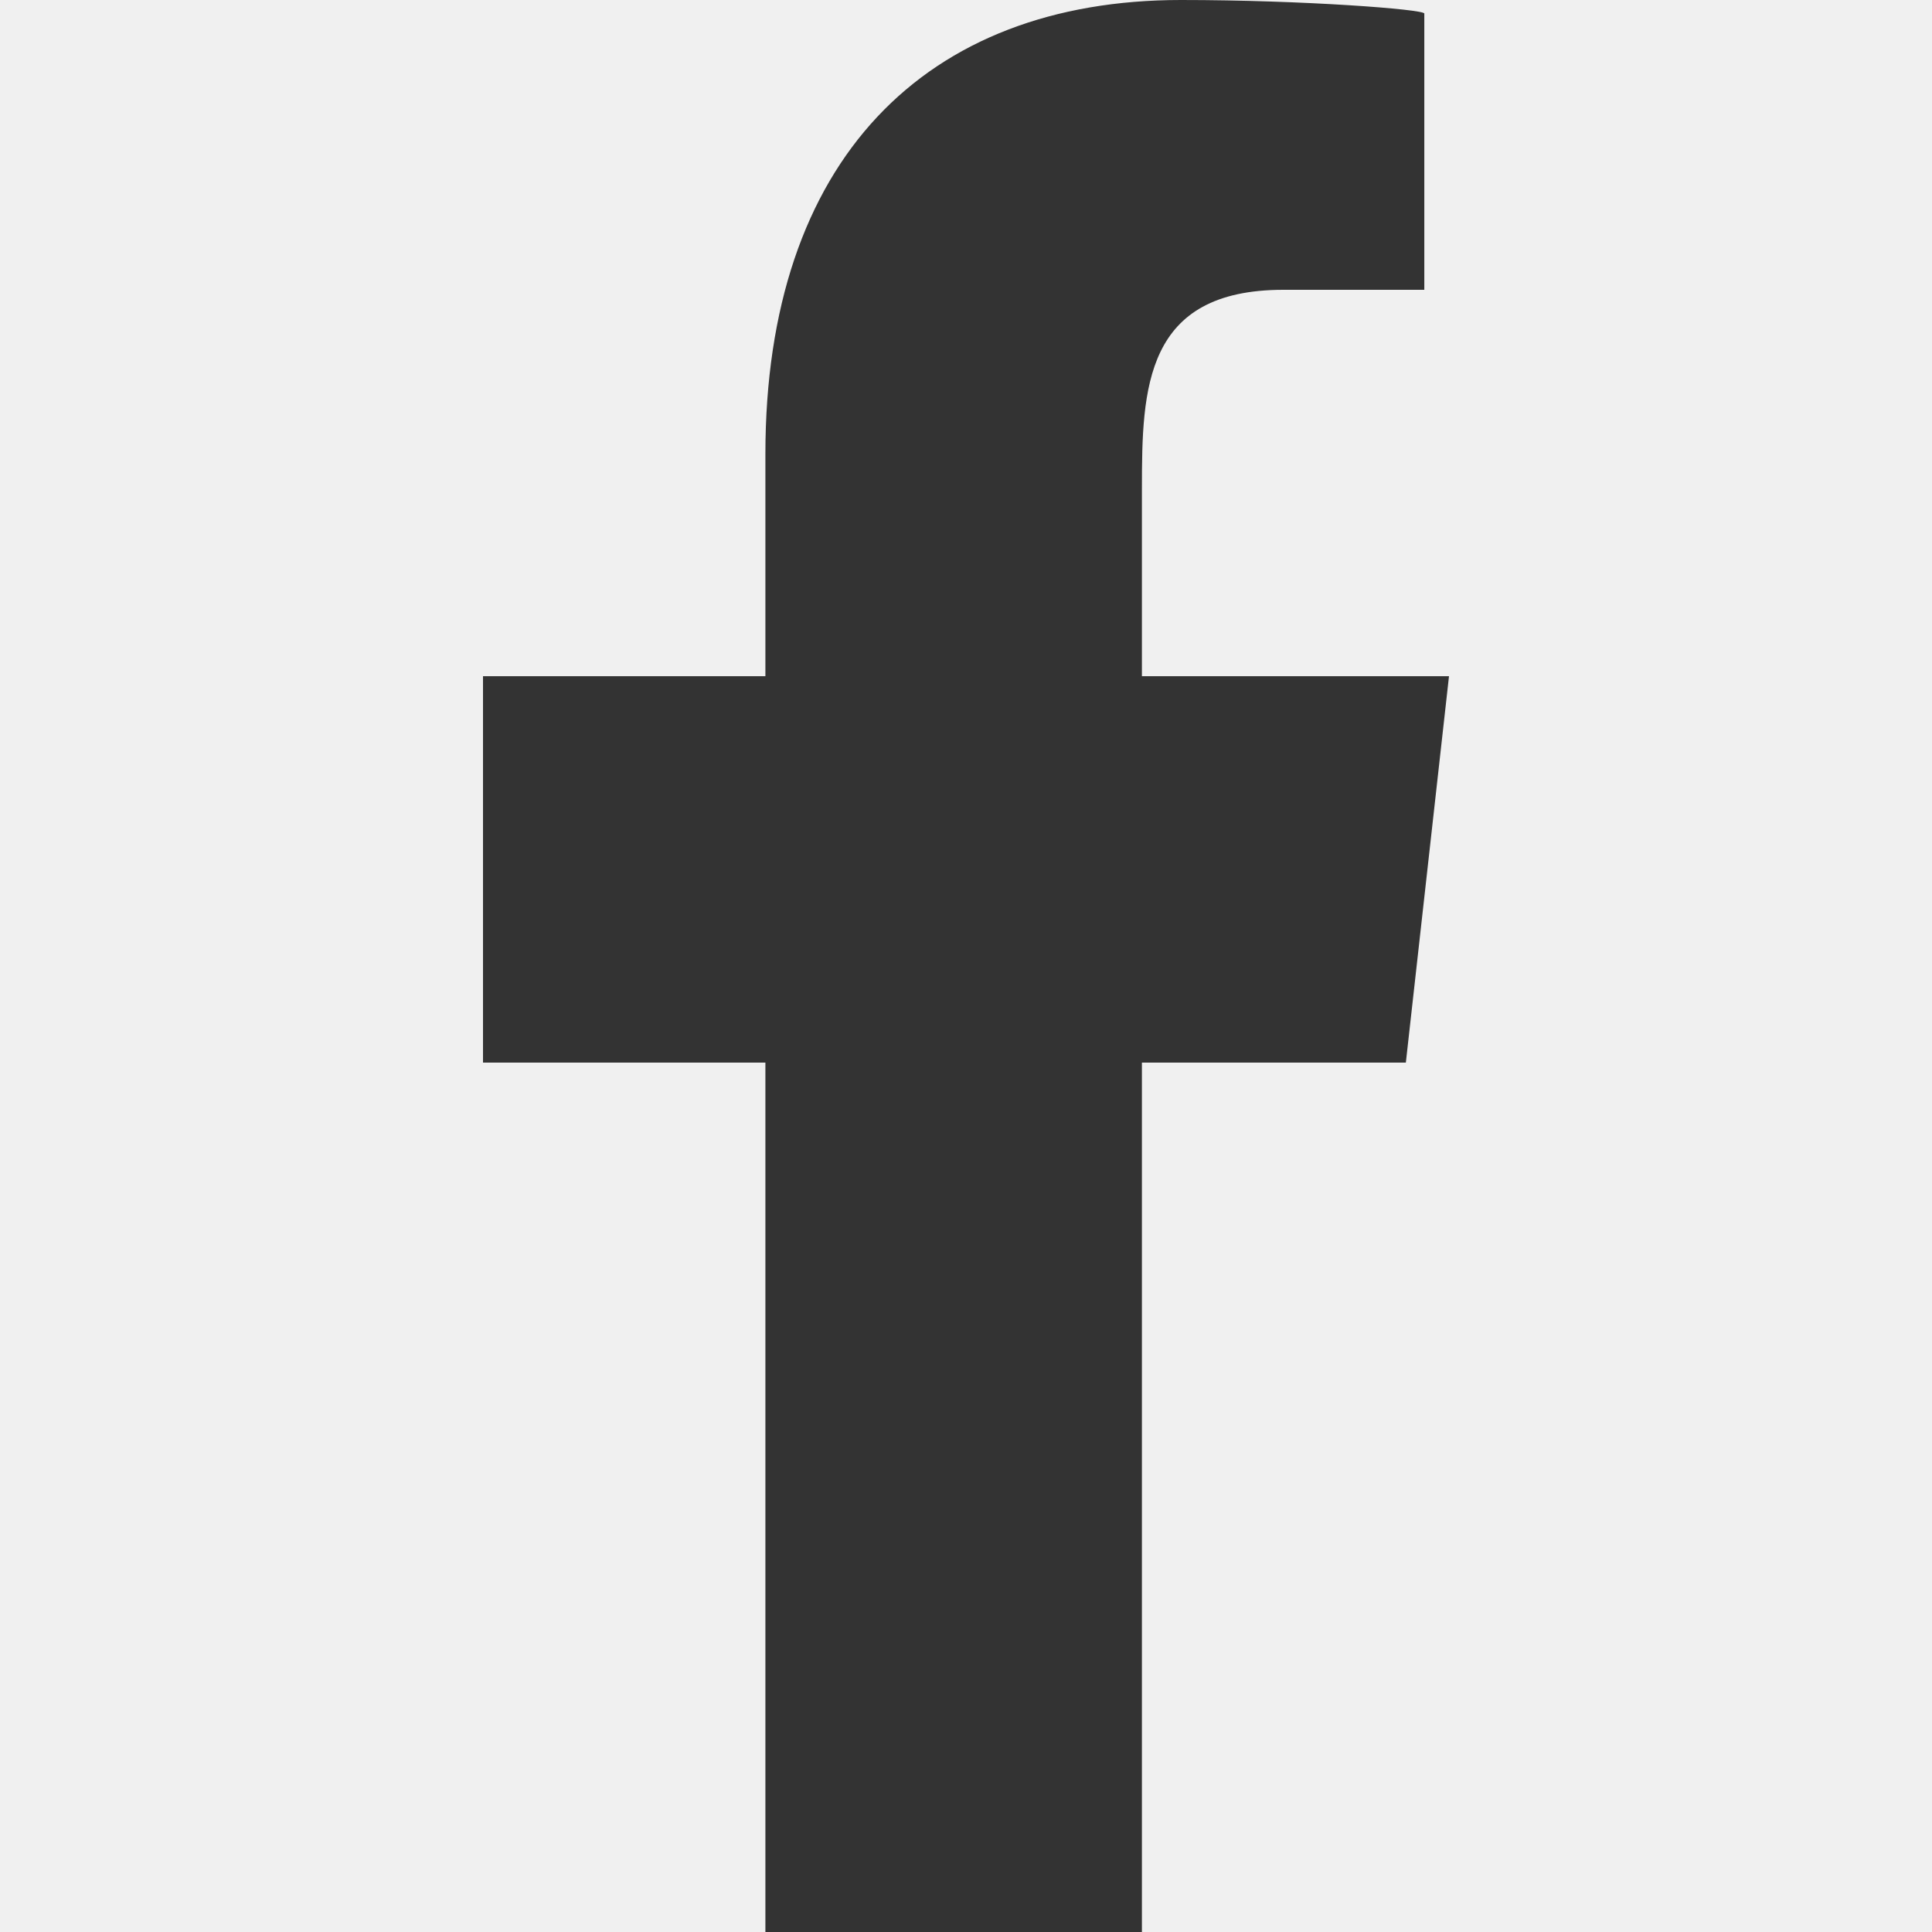
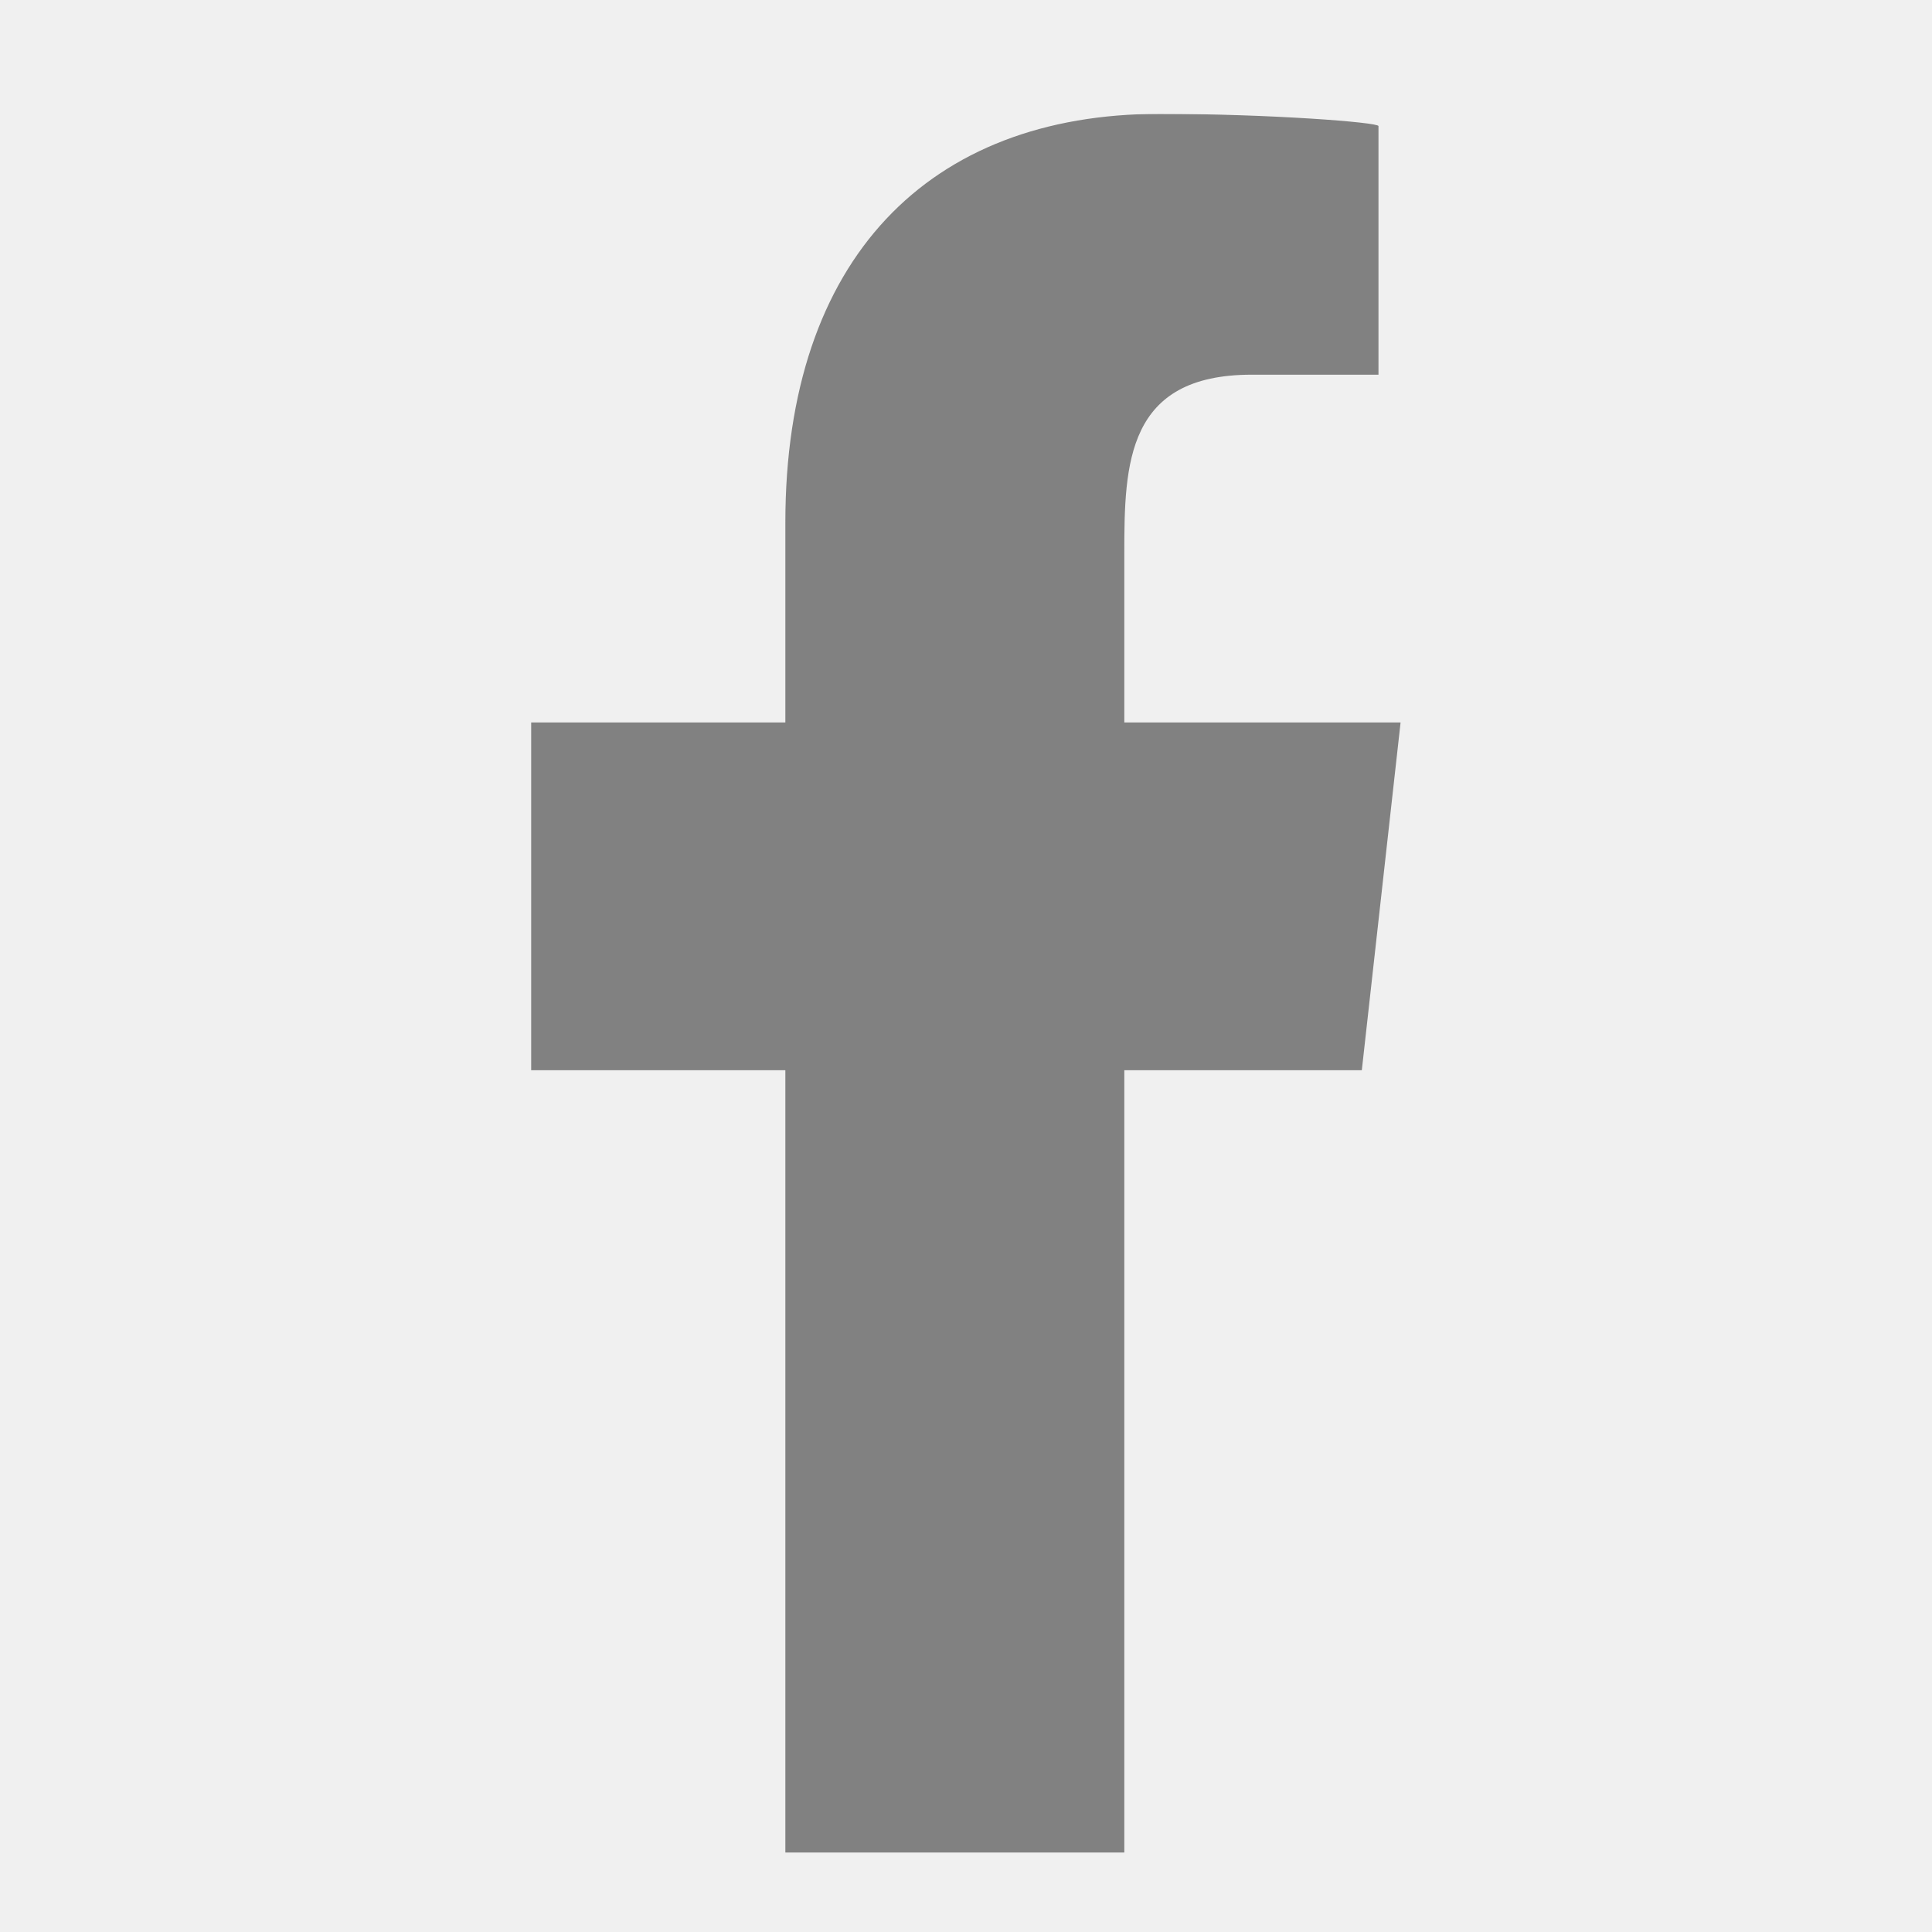
- <svg xmlns="http://www.w3.org/2000/svg" width="18" height="18" viewBox="0 0 18 18" fill="none">
-   <path fill-rule="evenodd" clip-rule="evenodd" d="M10.639 18V9.9H13.098L13.5 6.3H10.639V4.547C10.639 3.62 10.663 2.7 11.958 2.7H13.27V0.126C13.27 0.087 12.143 0 11.003 0C8.622 0 7.131 1.491 7.131 4.23V6.3H4.5V9.9H7.131V18H10.639Z" fill="#333333" />
+ <svg xmlns="http://www.w3.org/2000/svg" width="16" height="16" viewBox="0 0 16 16" fill="none">
+   <g opacity="0.5" clip-path="url(#clip0_1681_2477)">
+     <path fill-rule="evenodd" clip-rule="evenodd" d="M9.311 15.343V8.863H11.278L11.599 5.983H9.311V4.581C9.311 3.839 9.33 3.103 10.366 3.103H11.416V1.044C11.416 1.013 10.514 0.943 9.602 0.943C7.697 0.943 6.504 2.137 6.504 4.327V5.983H4.399V8.863H6.504V15.343H9.311Z" fill="#111111" />
+   </g>
+   <defs>
+     <clipPath id="clip0_1681_2477">
+       <rect width="14.4" height="14.4" fill="white" transform="translate(0.799805 0.943359)" />
+     </clipPath>
+   </defs>
</svg>
